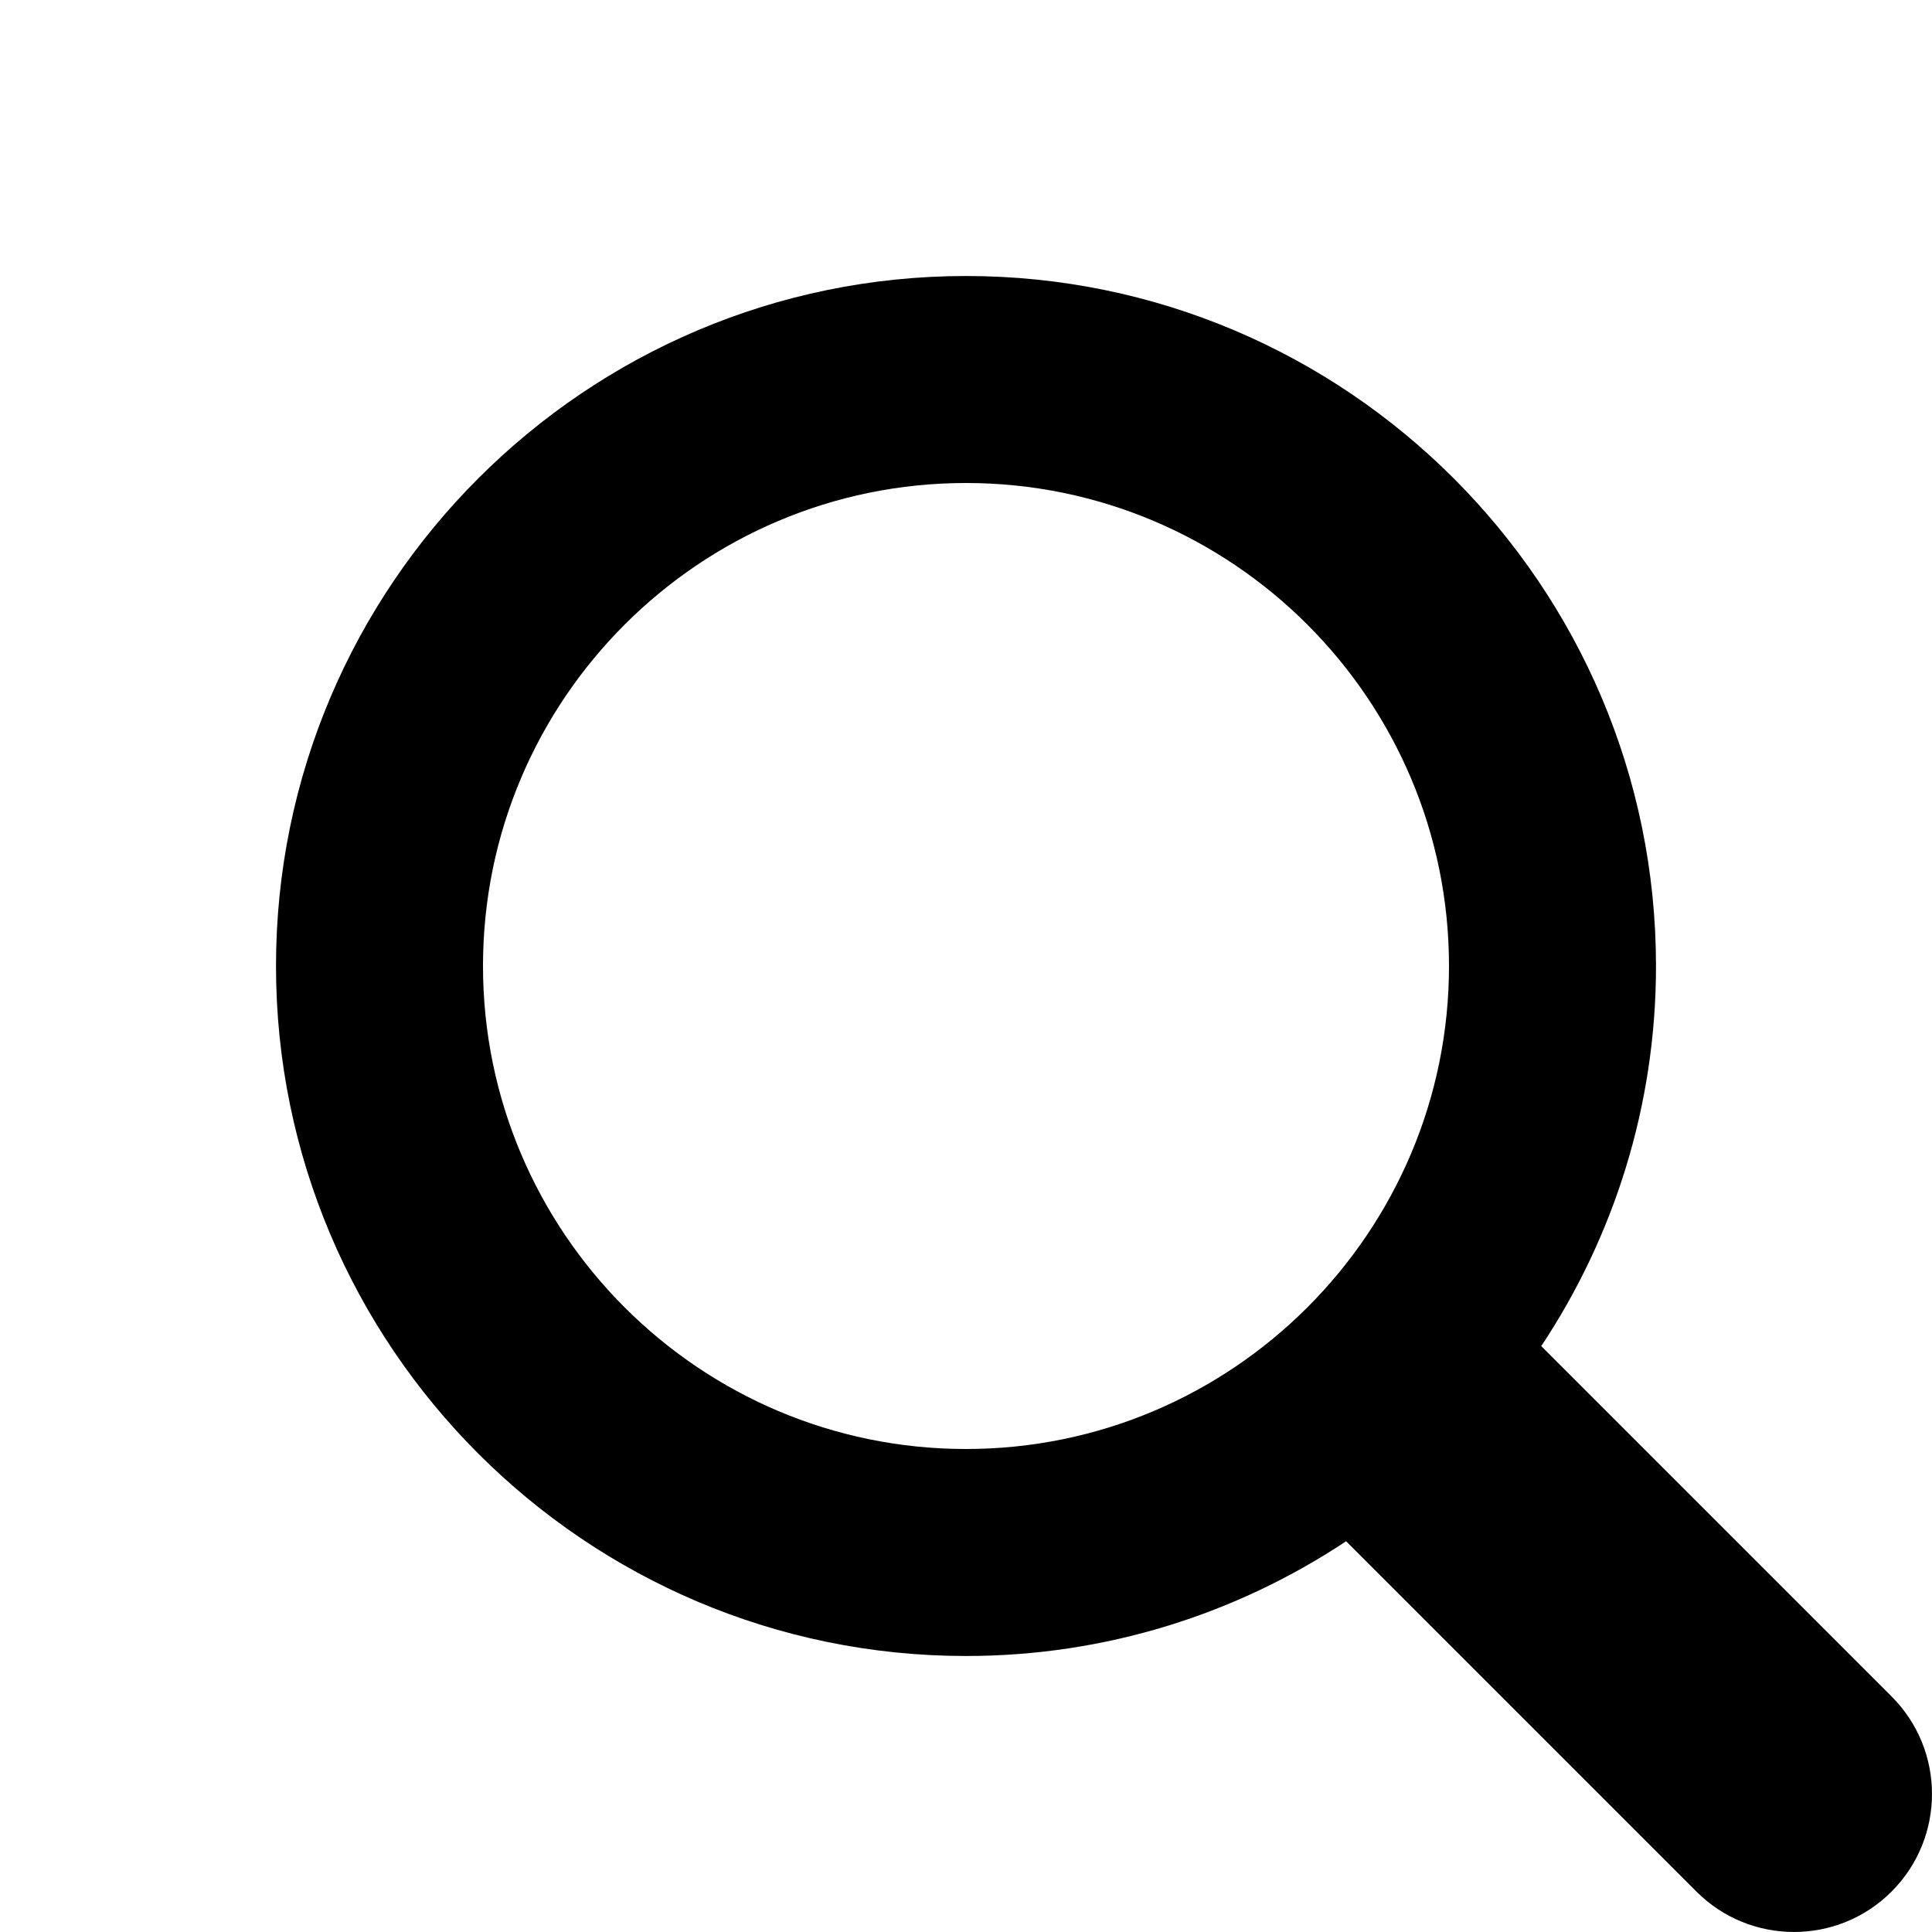
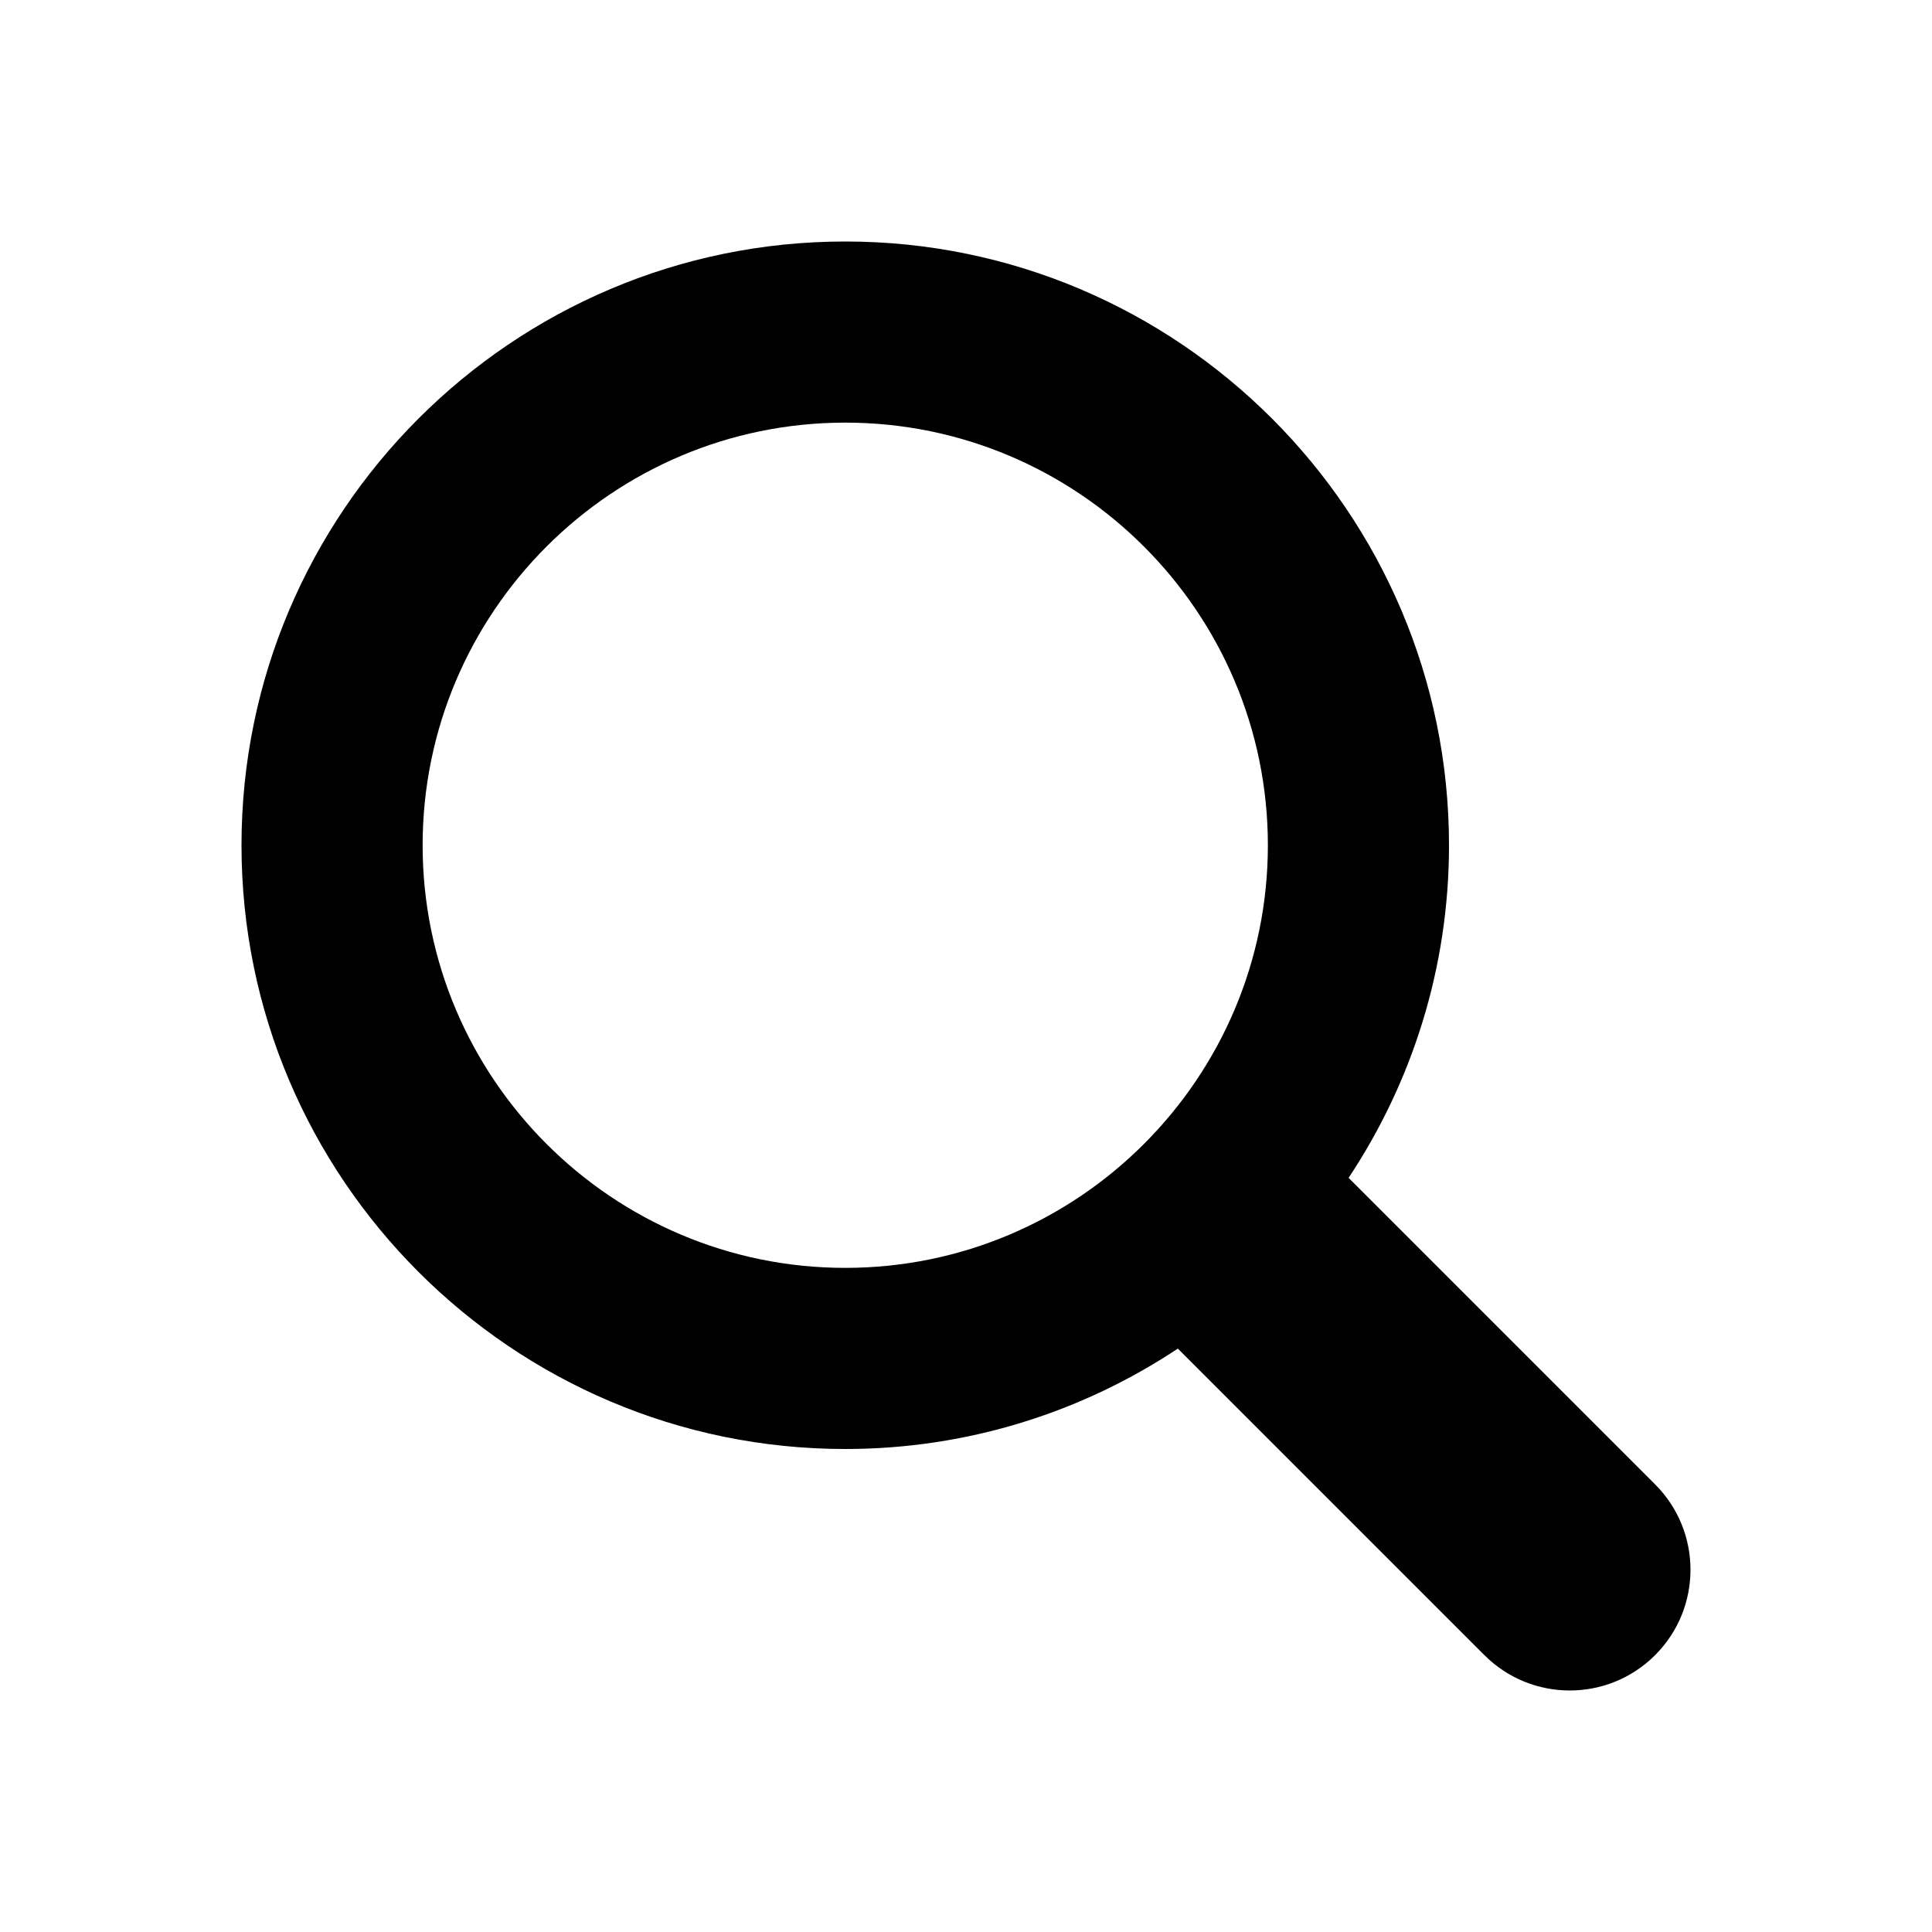
- <svg xmlns="http://www.w3.org/2000/svg" enable-background="new 0 0 32 32" id="Glyph" version="1.1" viewBox="0 0 28 28" xml:space="preserve">
-   <path d="M27.414,24.586l-5.077-5.077C23.386, 17.928,24,16.035,24,14c0-5.514-4.486-10-10-10S4,8.486,4,14  s4.486,10,10,10c2.035,0,3.928-0.614,5.509-1.663l5.077,5.077c0.78,0.781,2.048, 0.781,2.828,0  C28.195,26.633,28.195,25.367,27.414,24.586z M7,14c0-3.86,3.14-7,7-7s7,3.14,7,7s-3.14,7-7,7S7,17.86,7,14z" id="XMLID_223_" />
+ <svg xmlns="http://www.w3.org/2000/svg" enable-background="new 0 0 20 20" id="Glyph" version="1.1" viewBox="0 0 32 32" xml:space="preserve">
+   <path d="M27.414,24.586l-5.077-5.077C23.386,17.928,24,16.035,24,14c0-5.514-4.486-10-10-10S4,8.486,4,14  s4.486,10,10,10c2.035,0,3.928-0.614,5.509-1.663l5.077,5.077c0.78,0.781,2.048,0.781,2.828,0  C28.195,26.633,28.195,25.367,27.414,24.586z M7,14c0-3.86,3.14-7,7-7s7,3.14,7,7s-3.14,7-7,7S7,17.86,7,14z" id="XMLID_223_" />
</svg>
